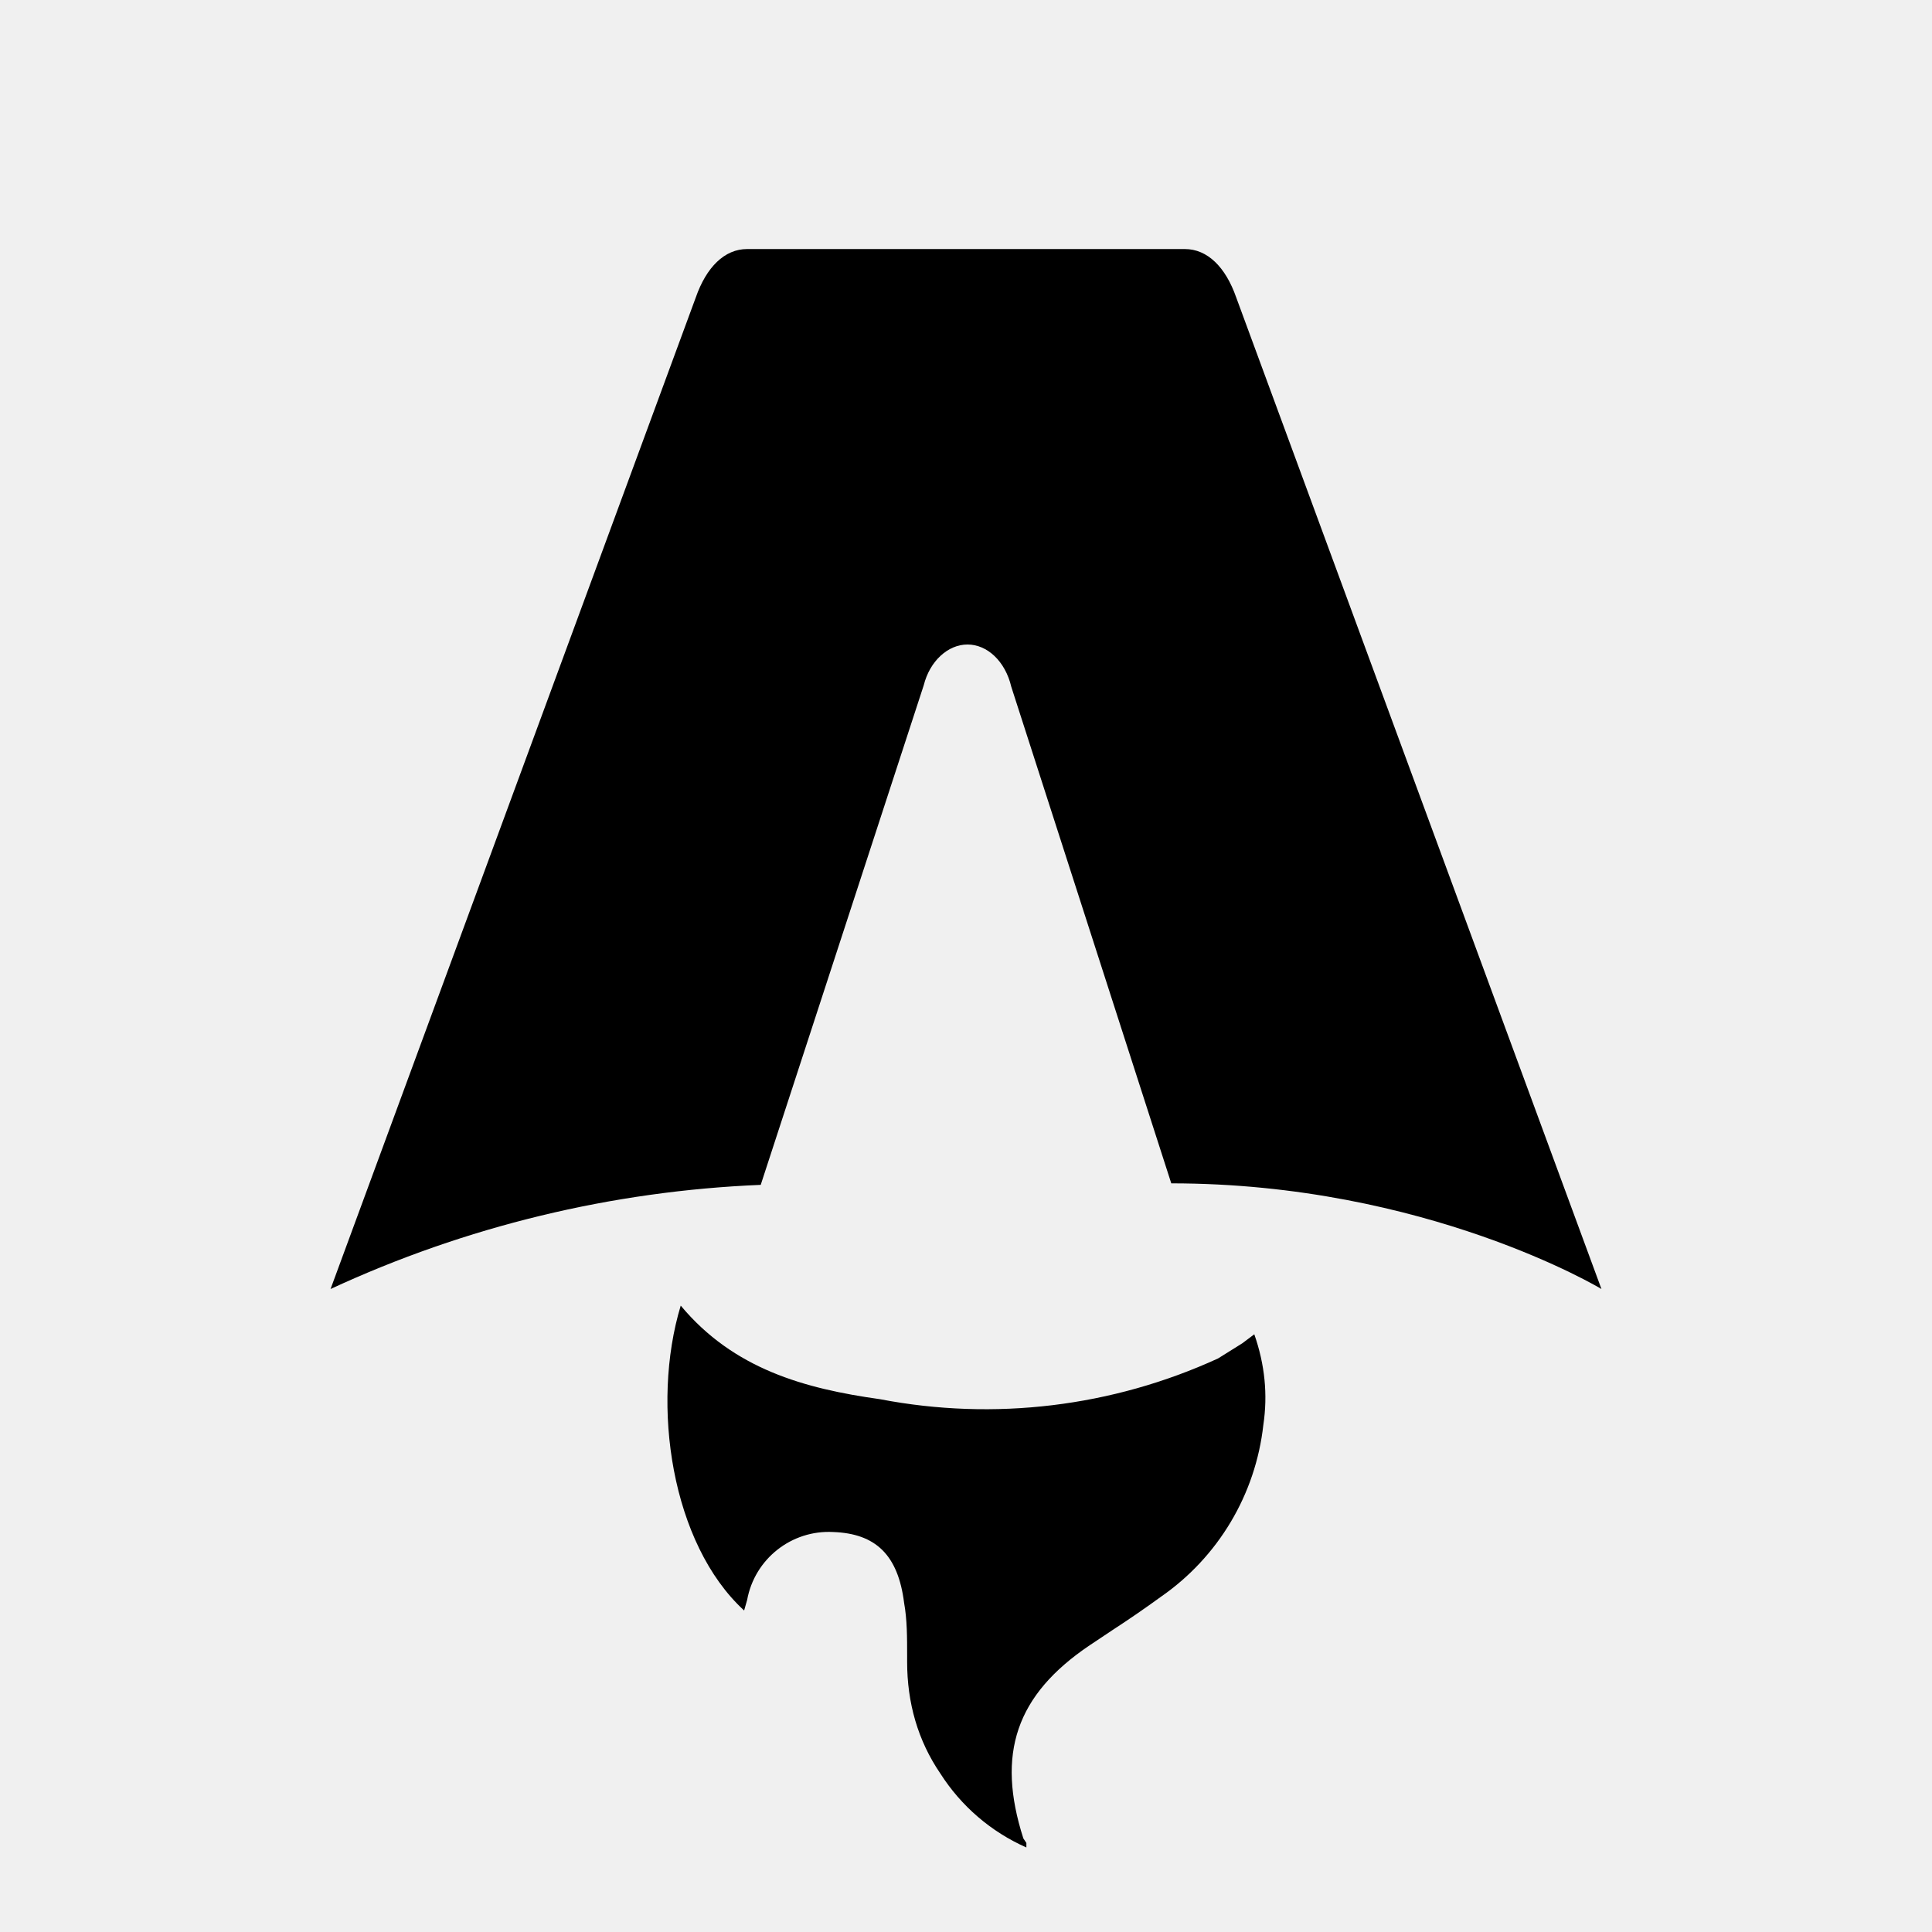
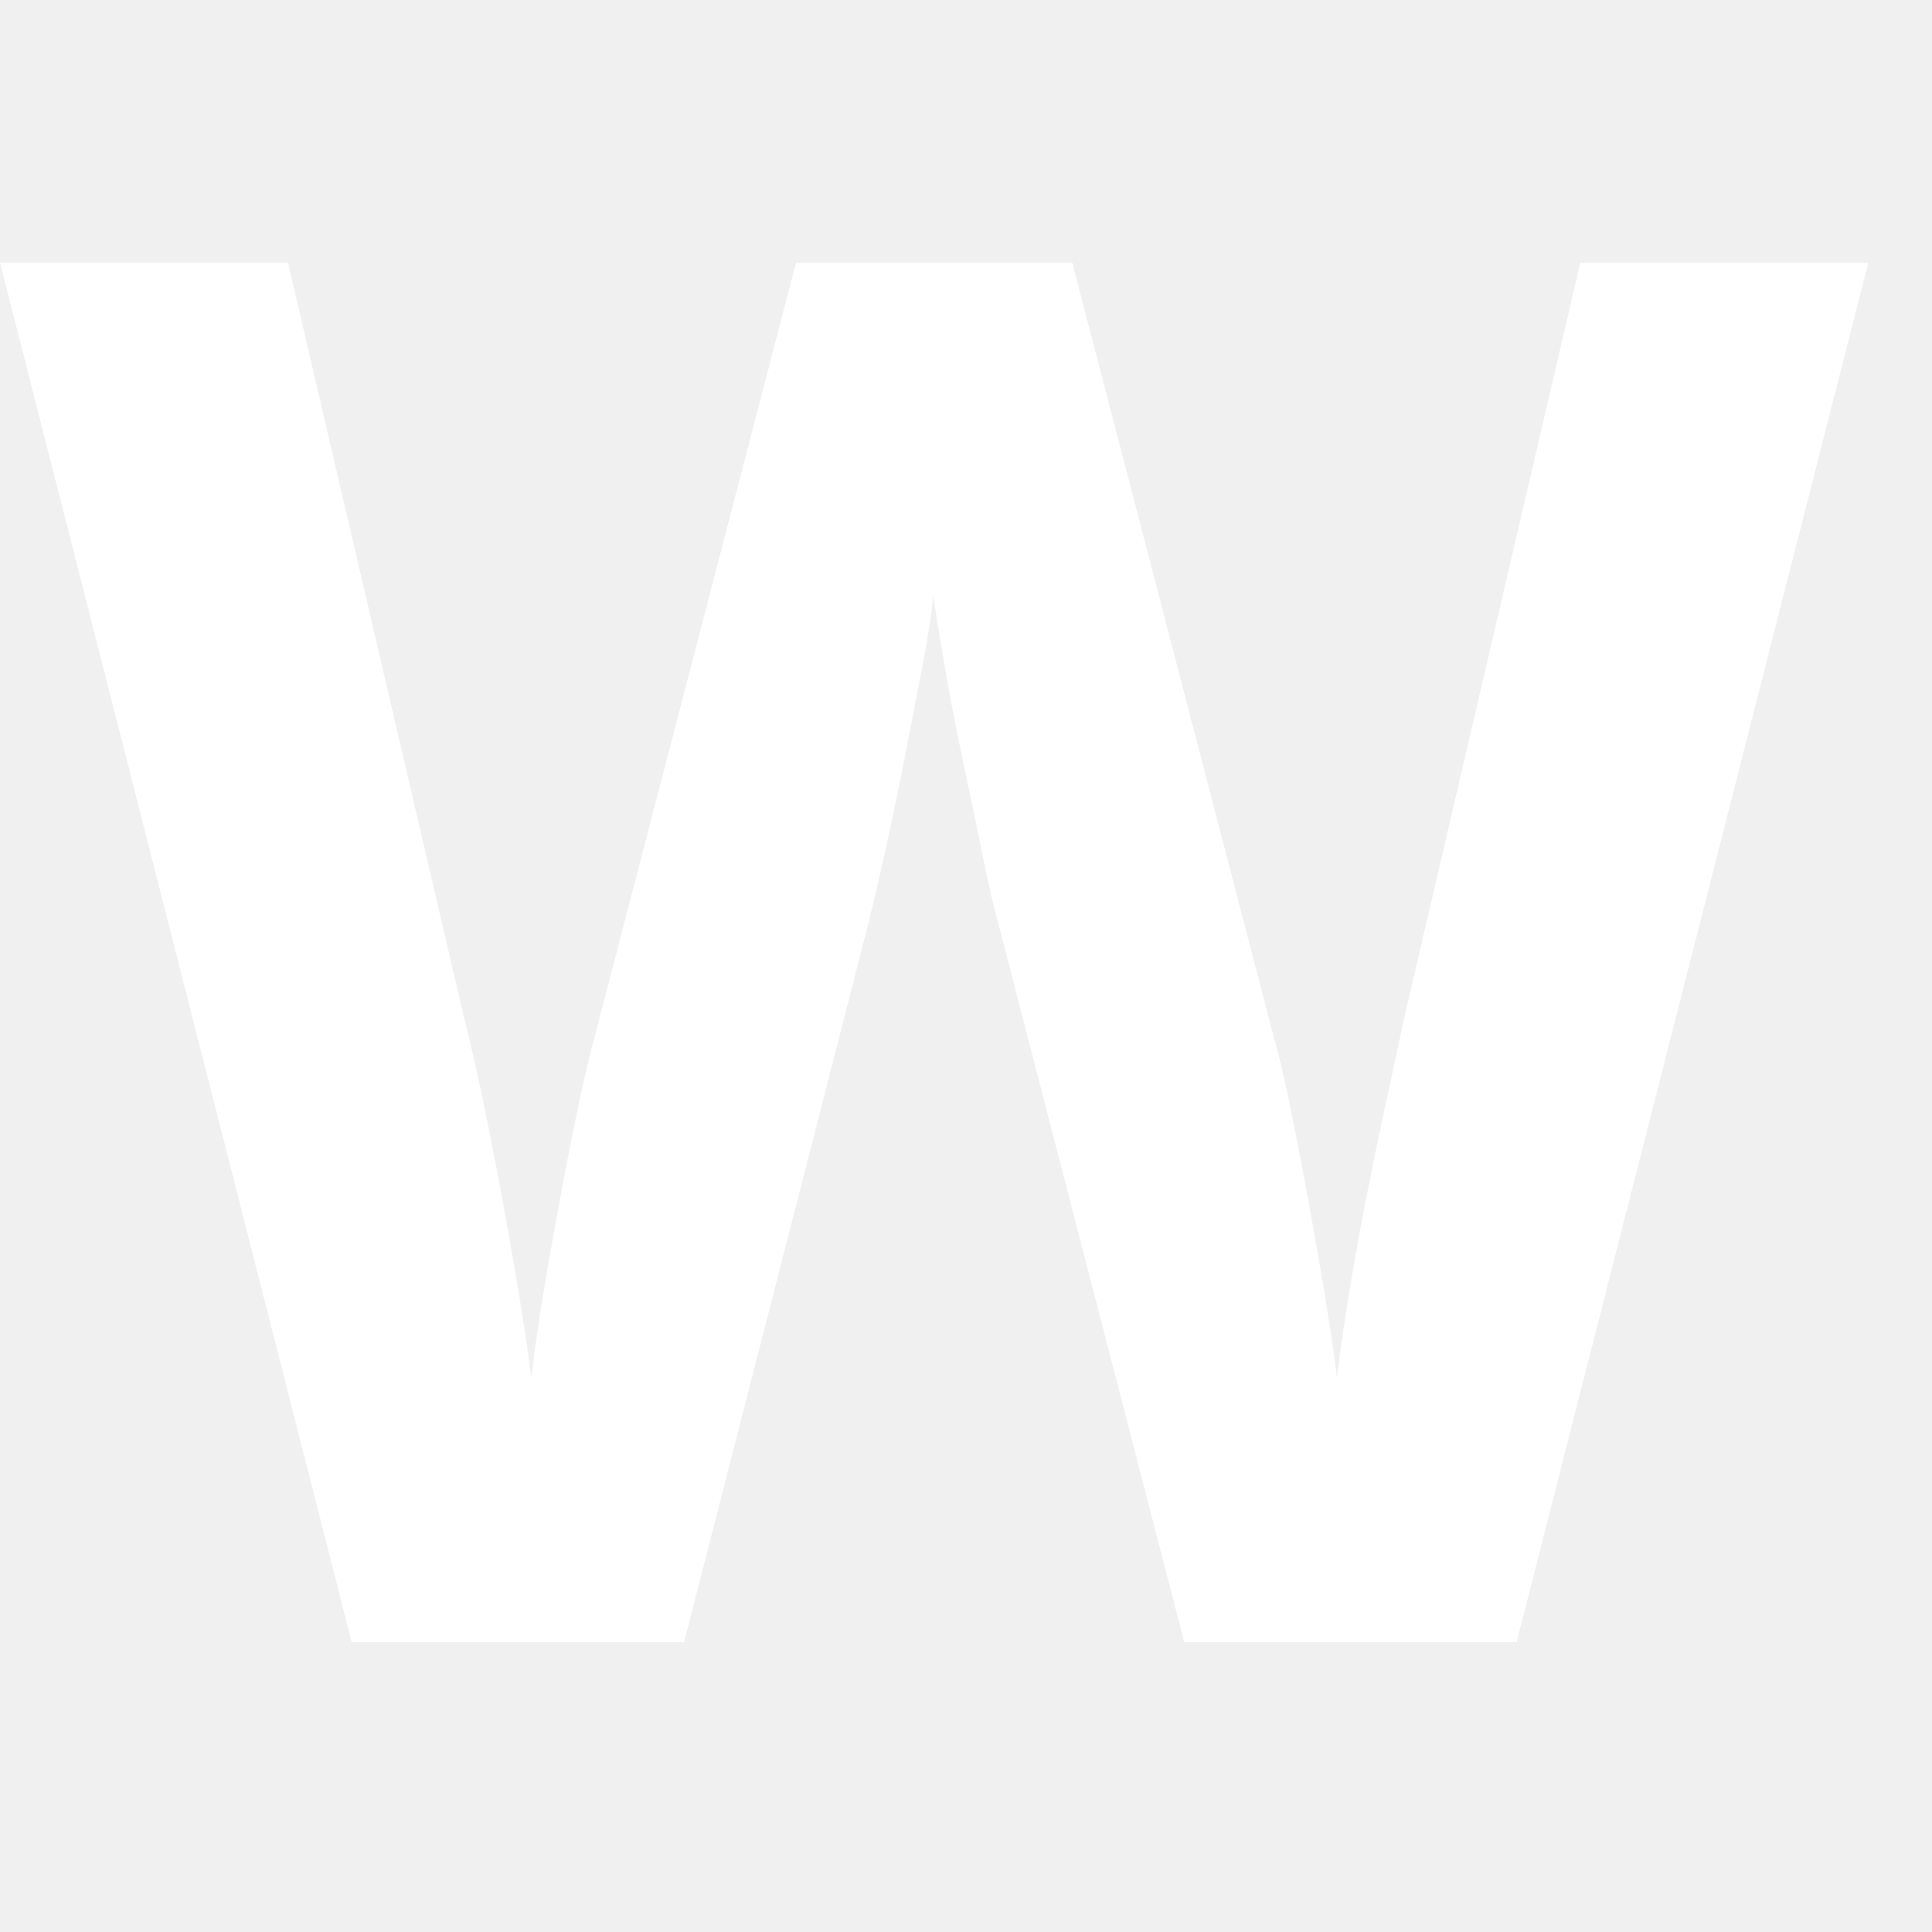
- <svg xmlns="http://www.w3.org/2000/svg" fill="none" viewBox="0 0 128 128">
-   <path d="M50.4 78.5a75.1 75.1 0 0 0-28.5 6.9l24.2-65.7c.7-2 1.9-3.2 3.4-3.2h29c1.5 0 2.7 1.2 3.4 3.2l24.2 65.7s-11.6-7-28.5-7L67 45.5c-.4-1.7-1.6-2.8-2.9-2.8-1.3 0-2.5 1.1-2.9 2.7L50.4 78.5Zm-1.1 28.2Zm-4.2-20.2c-2 6.6-.6 15.8 4.2 20.2a17.5 17.5 0 0 1 .2-.7 5.5 5.5 0 0 1 5.7-4.5c2.8.1 4.3 1.5 4.7 4.7.2 1.1.2 2.3.2 3.5v.4c0 2.7.7 5.2 2.2 7.4a13 13 0 0 0 5.7 4.9v-.3l-.2-.3c-1.8-5.6-.5-9.5 4.4-12.8l1.5-1a73 73 0 0 0 3.2-2.2 16 16 0 0 0 6.8-11.4c.3-2 .1-4-.6-6l-.8.6-1.6 1a37 37 0 0 1-22.4 2.7c-5-.7-9.7-2-13.2-6.2Z" />
+ <svg xmlns="http://www.w3.org/2000/svg" width="100" height="100">
  <style>
-         path { fill: #000; }
-         @media (prefers-color-scheme: dark) {
-             path { fill: #FFF; }
-         }
-     </style>
+     @font-face {
+       font-family: 'MyCustomFont';
+       src: url('https://example.com/path-to-your-font.woff') format('woff');
+     }
+   </style>
+   <text x="0" y="85" font-family="system-ui" font-size="100" font-weight="bold" fill="white">W</text>
</svg>
